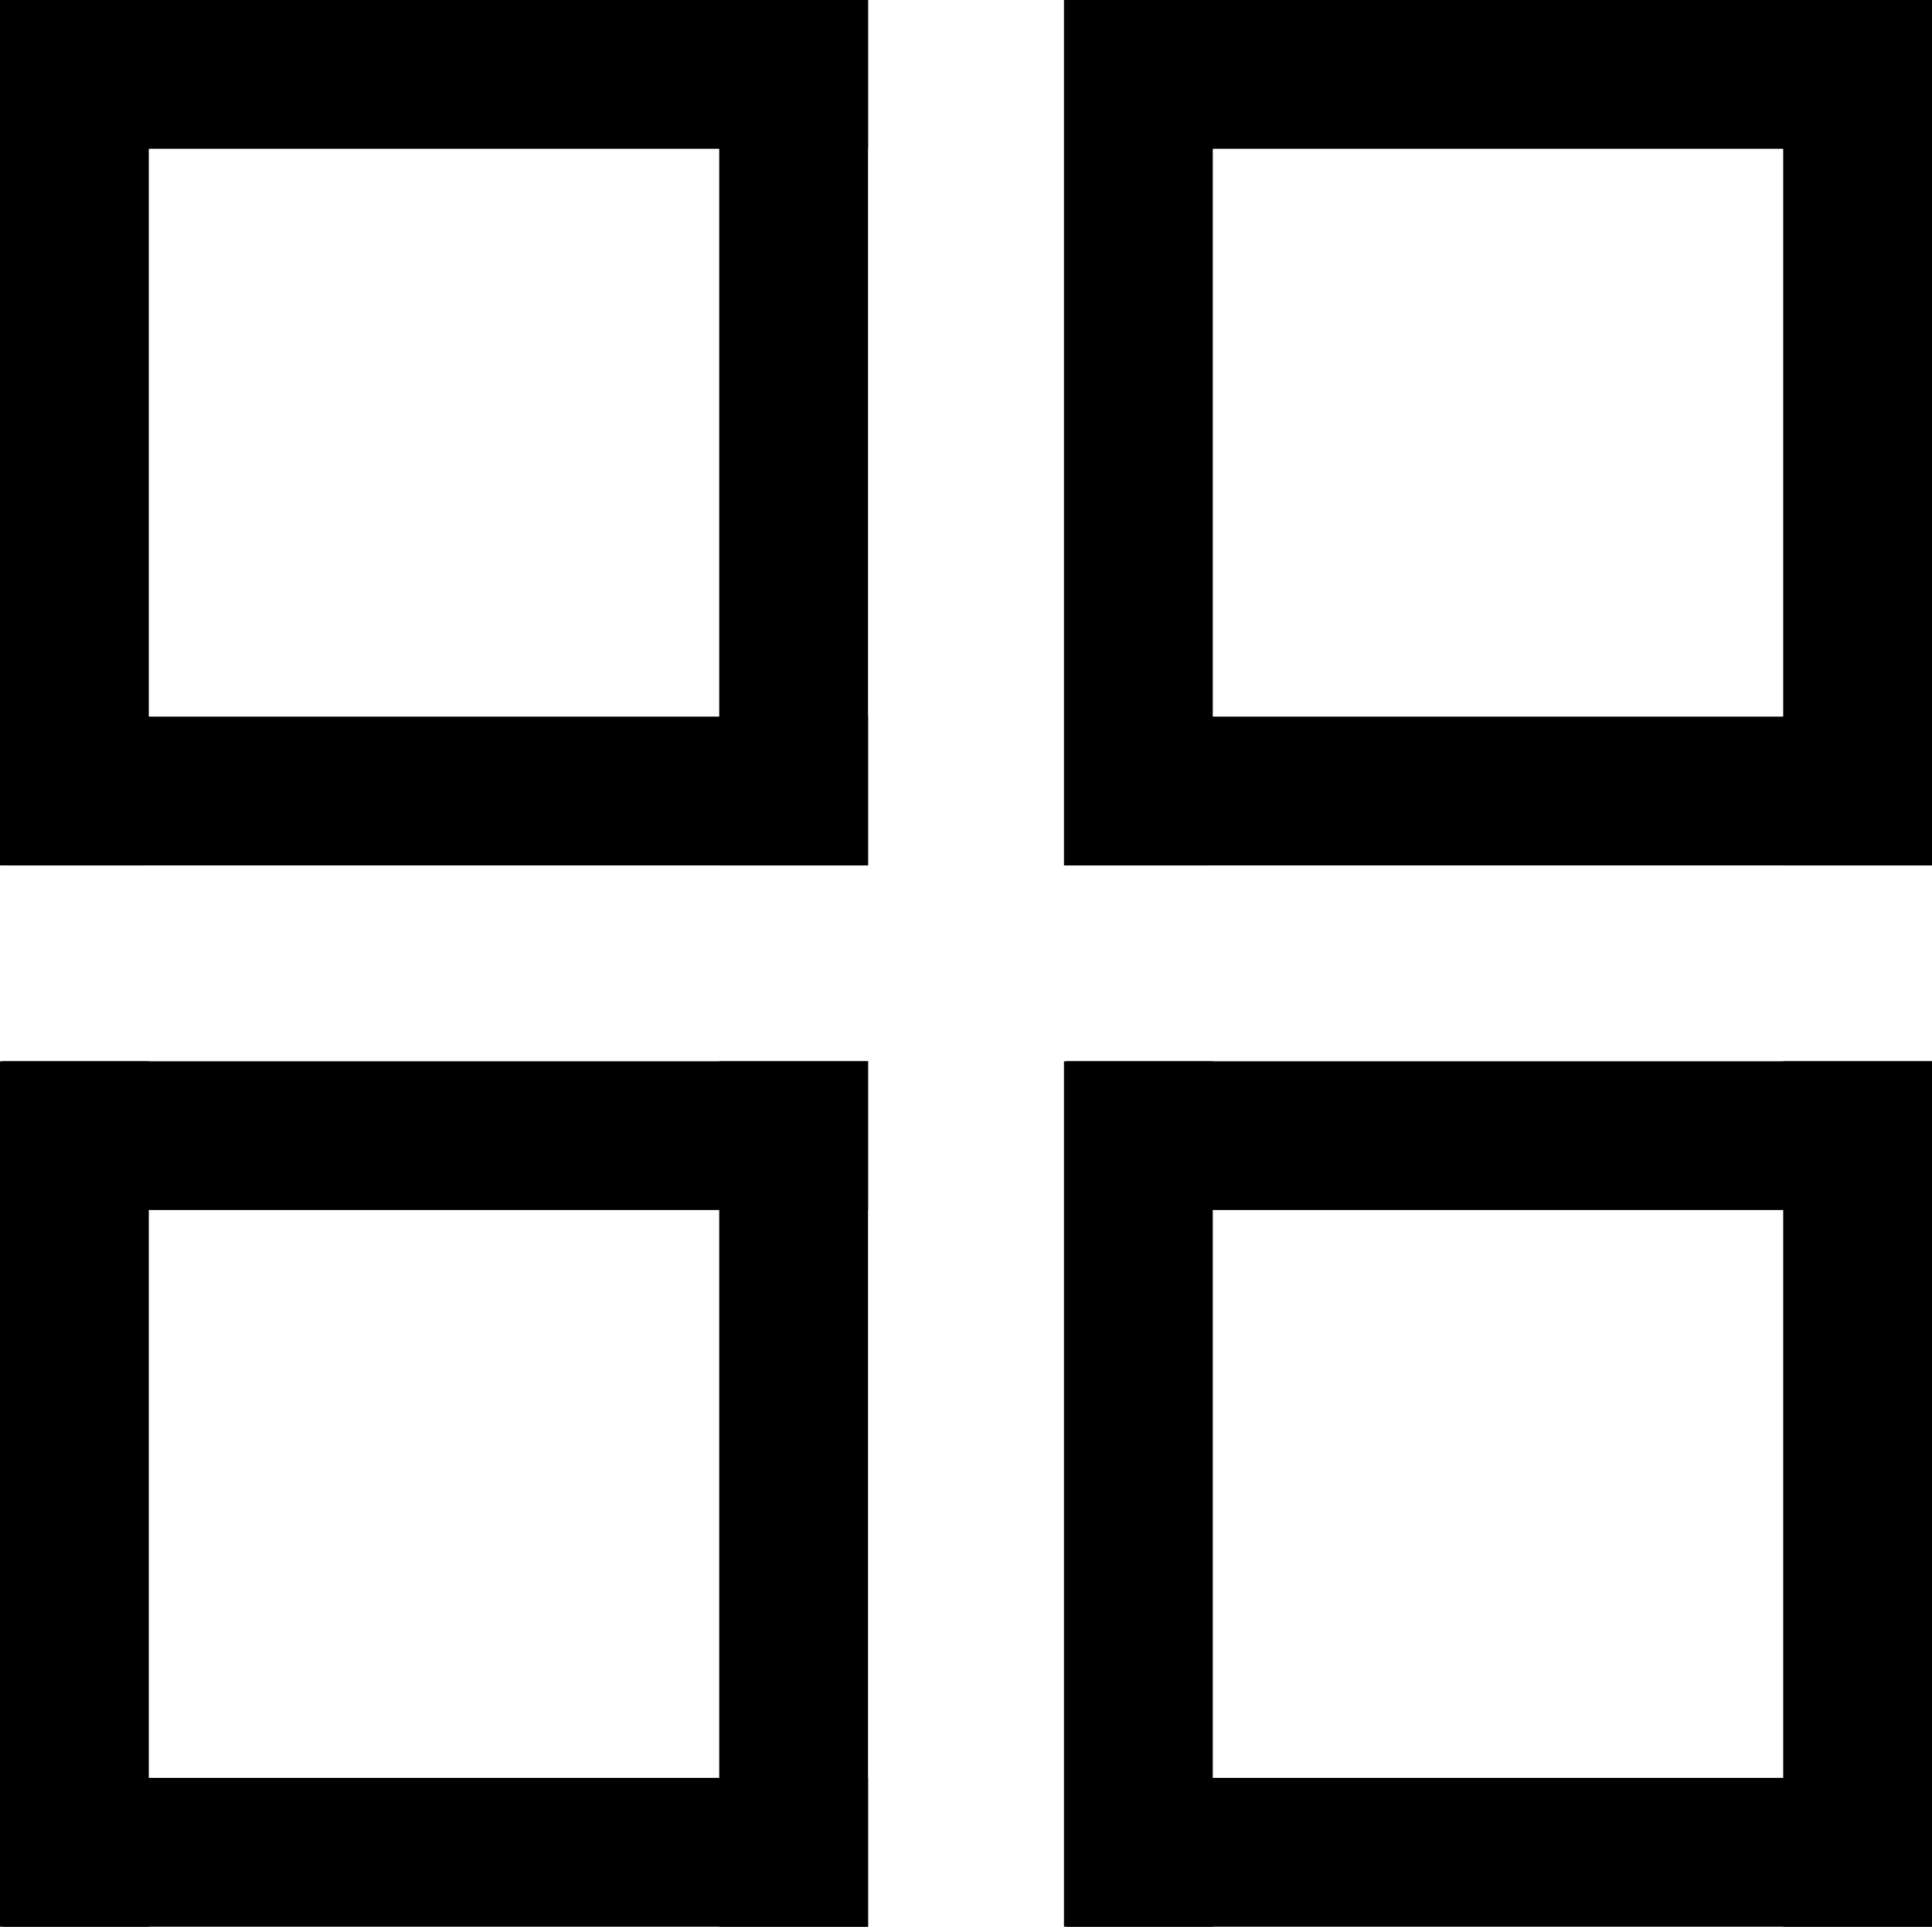
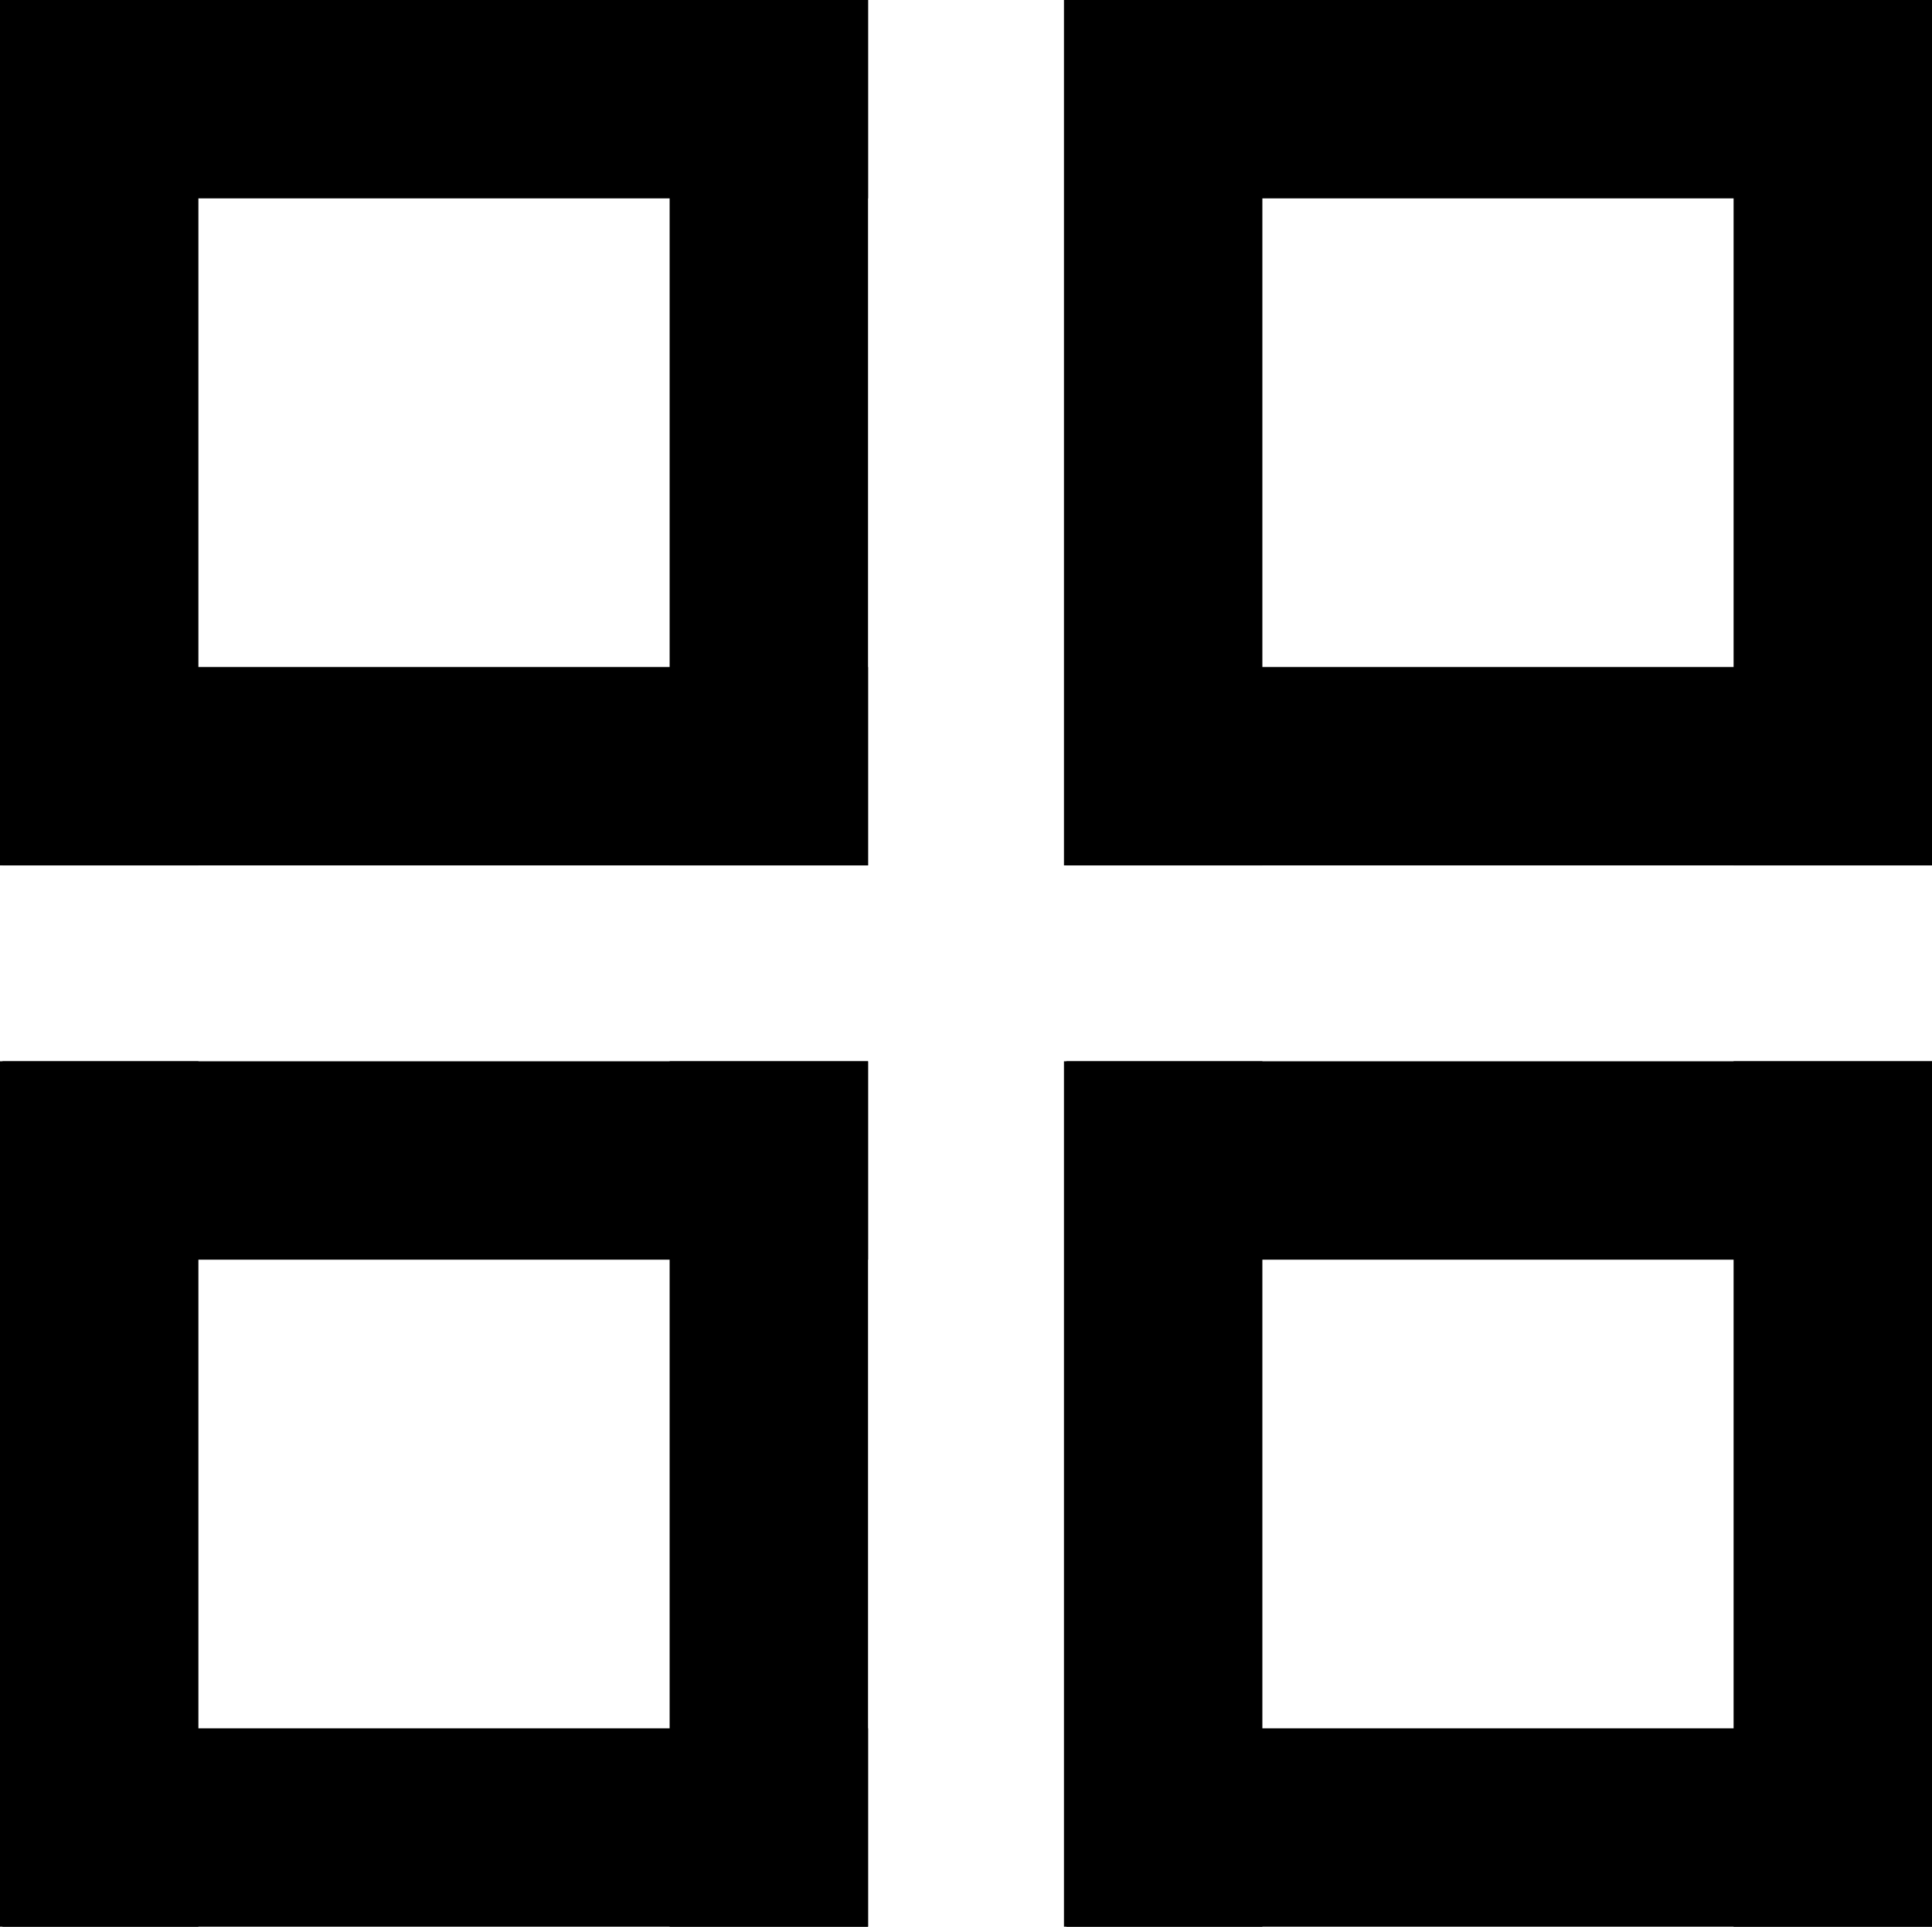
<svg xmlns="http://www.w3.org/2000/svg" width="779" height="777" viewBox="0 0 779 777" fill="none">
-   <rect x="429" y="428" width="60" height="349" fill="black" />
-   <rect x="779" y="777" width="60" height="349" transform="rotate(-180 779 777)" fill="black" />
-   <rect x="779" y="428" width="60" height="349" transform="rotate(90 779 428)" fill="black" />
-   <rect x="430" y="777" width="60" height="349" transform="rotate(-90 430 777)" fill="black" />
-   <rect y="428" width="60" height="349" fill="black" />
-   <rect x="350" y="777" width="60" height="349" transform="rotate(-180 350 777)" fill="black" />
-   <rect x="350" y="428" width="60" height="349" transform="rotate(90 350 428)" fill="black" />
-   <rect x="1" y="777" width="60" height="349" transform="rotate(-90 1 777)" fill="black" />
-   <rect width="60" height="349" fill="black" />
-   <rect x="350" y="349" width="60" height="349" transform="rotate(-180 350 349)" fill="black" />
-   <rect x="350" width="60" height="349" transform="rotate(90 350 0)" fill="black" />
-   <rect x="1" y="349" width="60" height="349" transform="rotate(-90 1 349)" fill="black" />
-   <rect x="429" width="60" height="349" fill="black" />
-   <rect x="779" y="349" width="60" height="349" transform="rotate(-180 779 349)" fill="black" />
-   <rect x="779" width="60" height="349" transform="rotate(90 779 0)" fill="black" />
-   <rect x="430" y="349" width="60" height="349" transform="rotate(-90 430 349)" fill="black" />
+   <rect x="429" y="428" width="80" height="349" fill="black" />
+   <rect x="779" y="777" width="80" height="349" transform="rotate(-180 779 777)" fill="black" />
+   <rect x="779" y="428" width="80" height="349" transform="rotate(90 779 428)" fill="black" />
+   <rect x="430" y="777" width="80" height="349" transform="rotate(-90 430 777)" fill="black" />
+   <rect y="428" width="80" height="349" fill="black" />
+   <rect x="350" y="777" width="80" height="349" transform="rotate(-180 350 777)" fill="black" />
+   <rect x="350" y="428" width="80" height="349" transform="rotate(90 350 428)" fill="black" />
+   <rect x="1" y="777" width="80" height="349" transform="rotate(-90 1 777)" fill="black" />
+   <rect width="80" height="349" fill="black" />
+   <rect x="350" y="349" width="80" height="349" transform="rotate(-180 350 349)" fill="black" />
+   <rect x="350" width="80" height="349" transform="rotate(90 350 0)" fill="black" />
+   <rect x="1" y="349" width="80" height="349" transform="rotate(-90 1 349)" fill="black" />
+   <rect x="429" width="80" height="349" fill="black" />
+   <rect x="779" y="349" width="80" height="349" transform="rotate(-180 779 349)" fill="black" />
+   <rect x="779" width="80" height="349" transform="rotate(90 779 0)" fill="black" />
+   <rect x="430" y="349" width="80" height="349" transform="rotate(-90 430 349)" fill="black" />
</svg>
